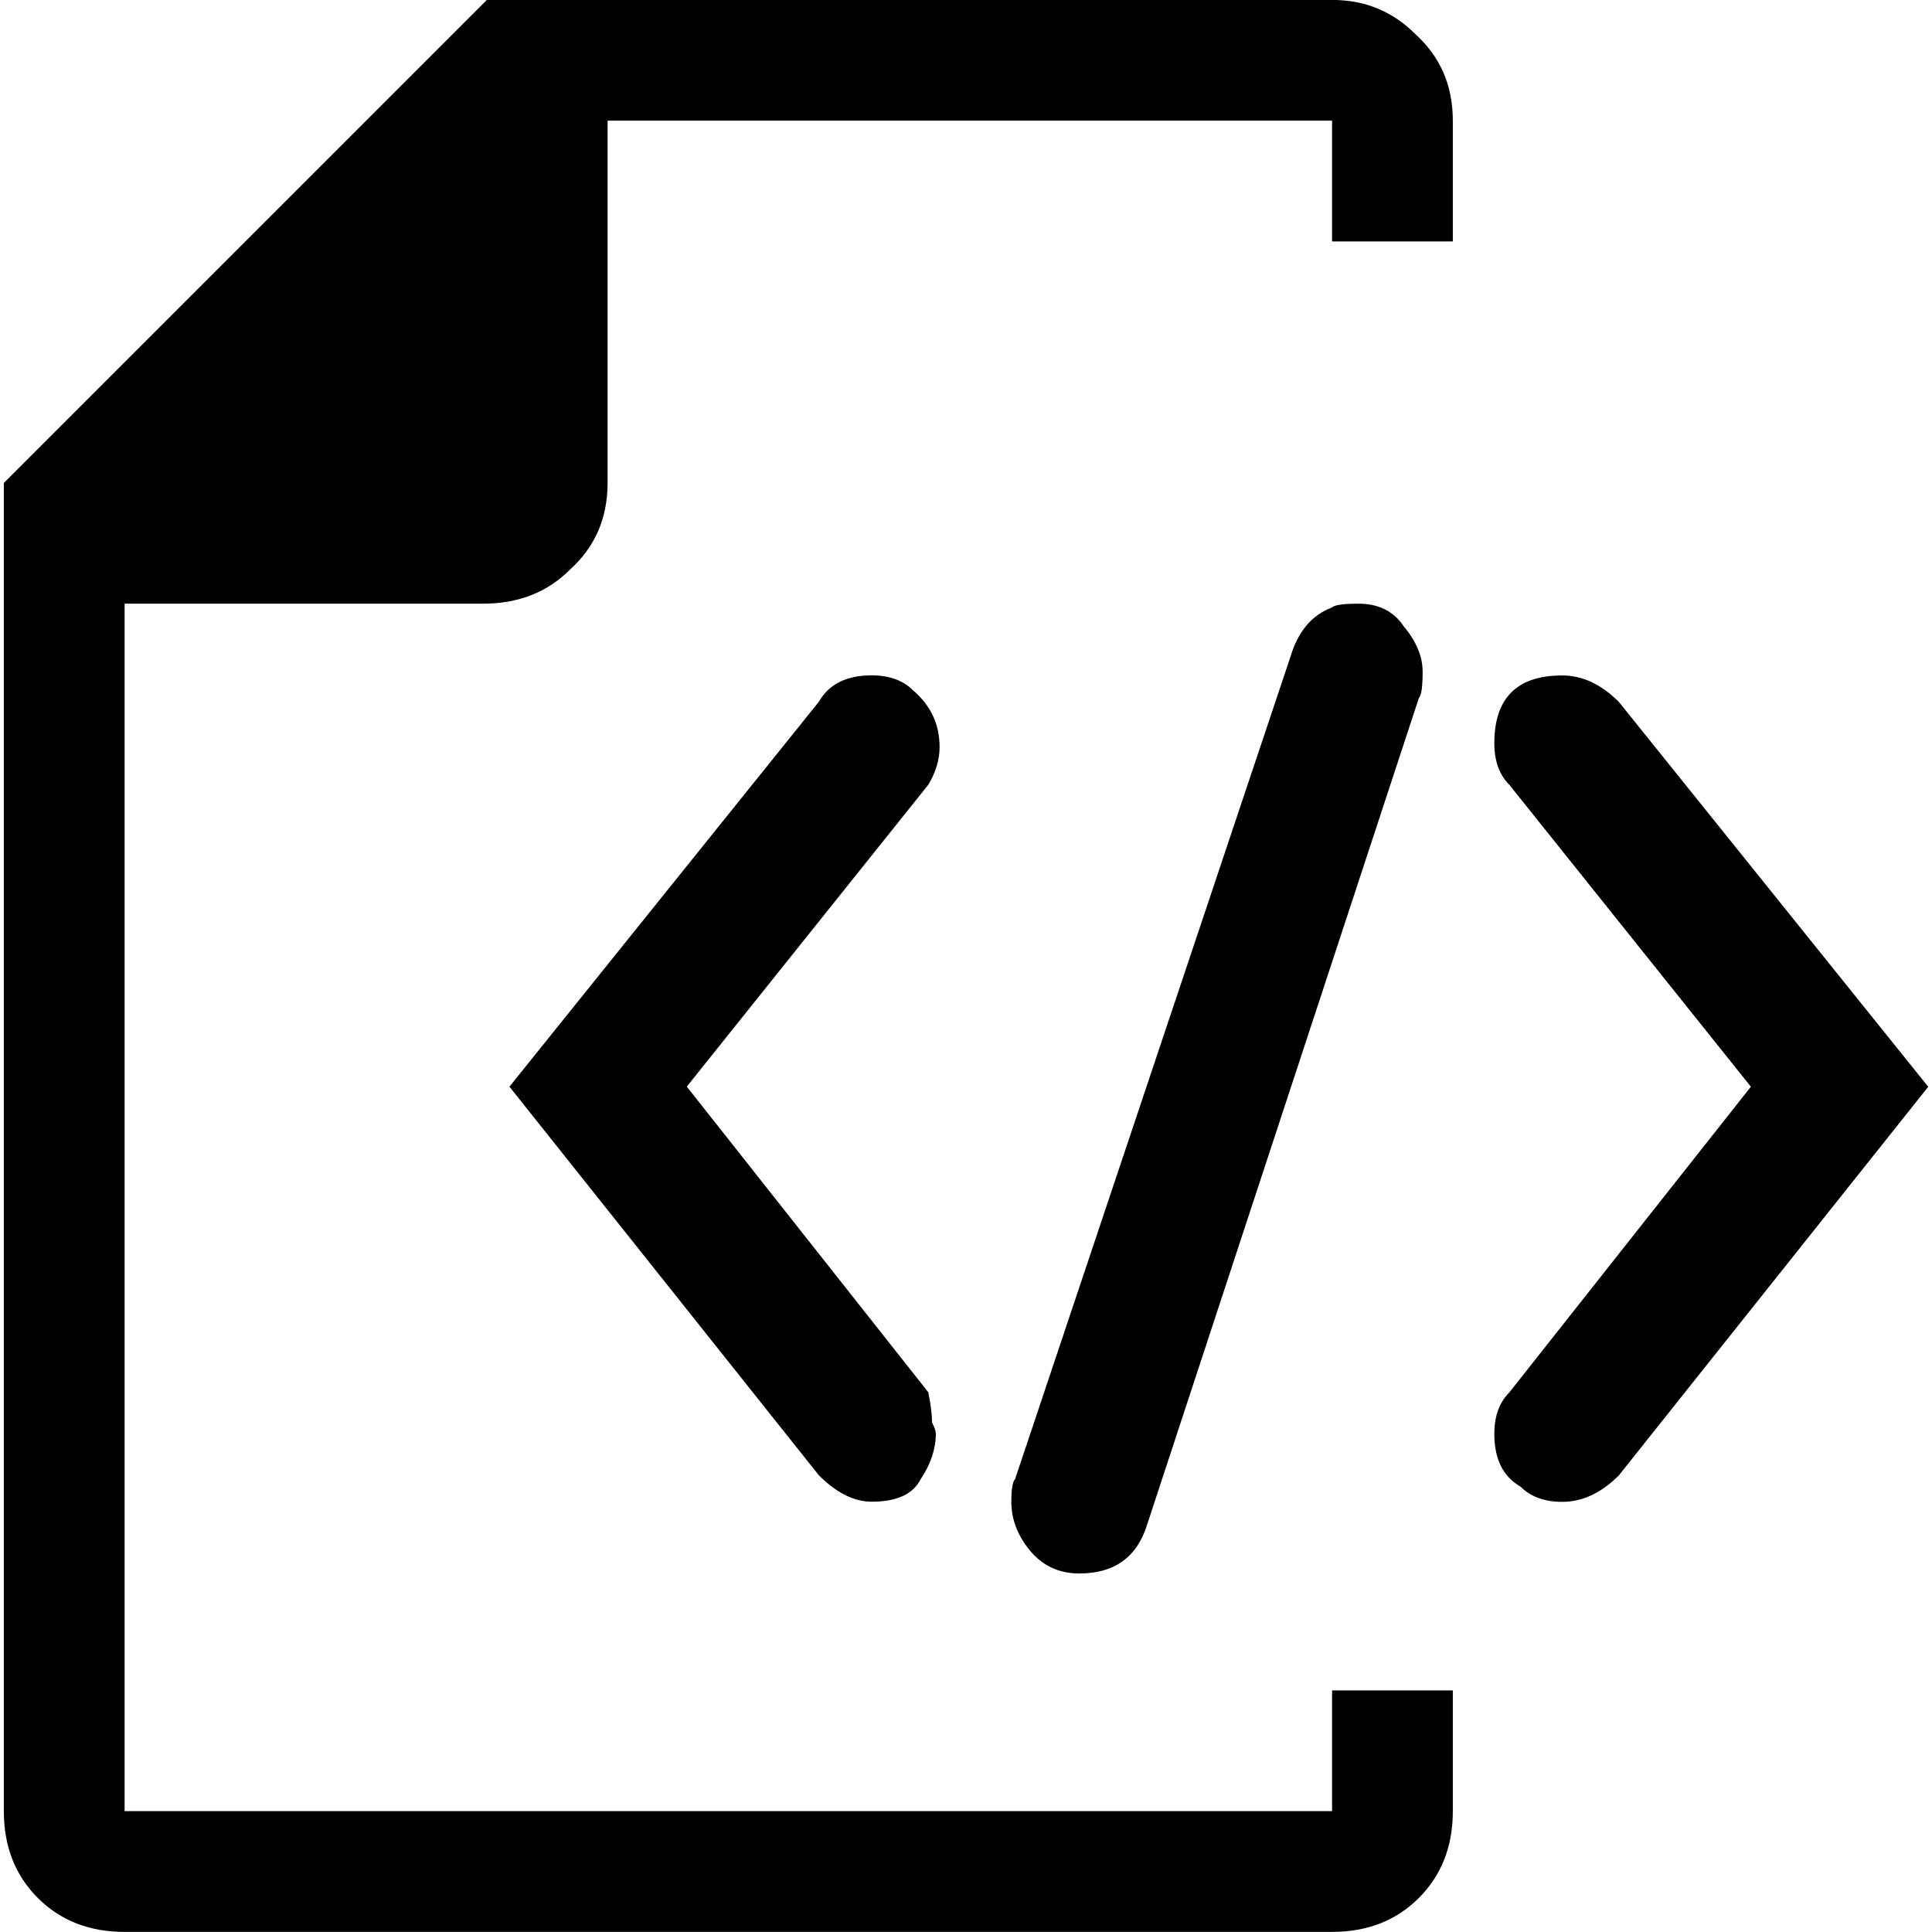
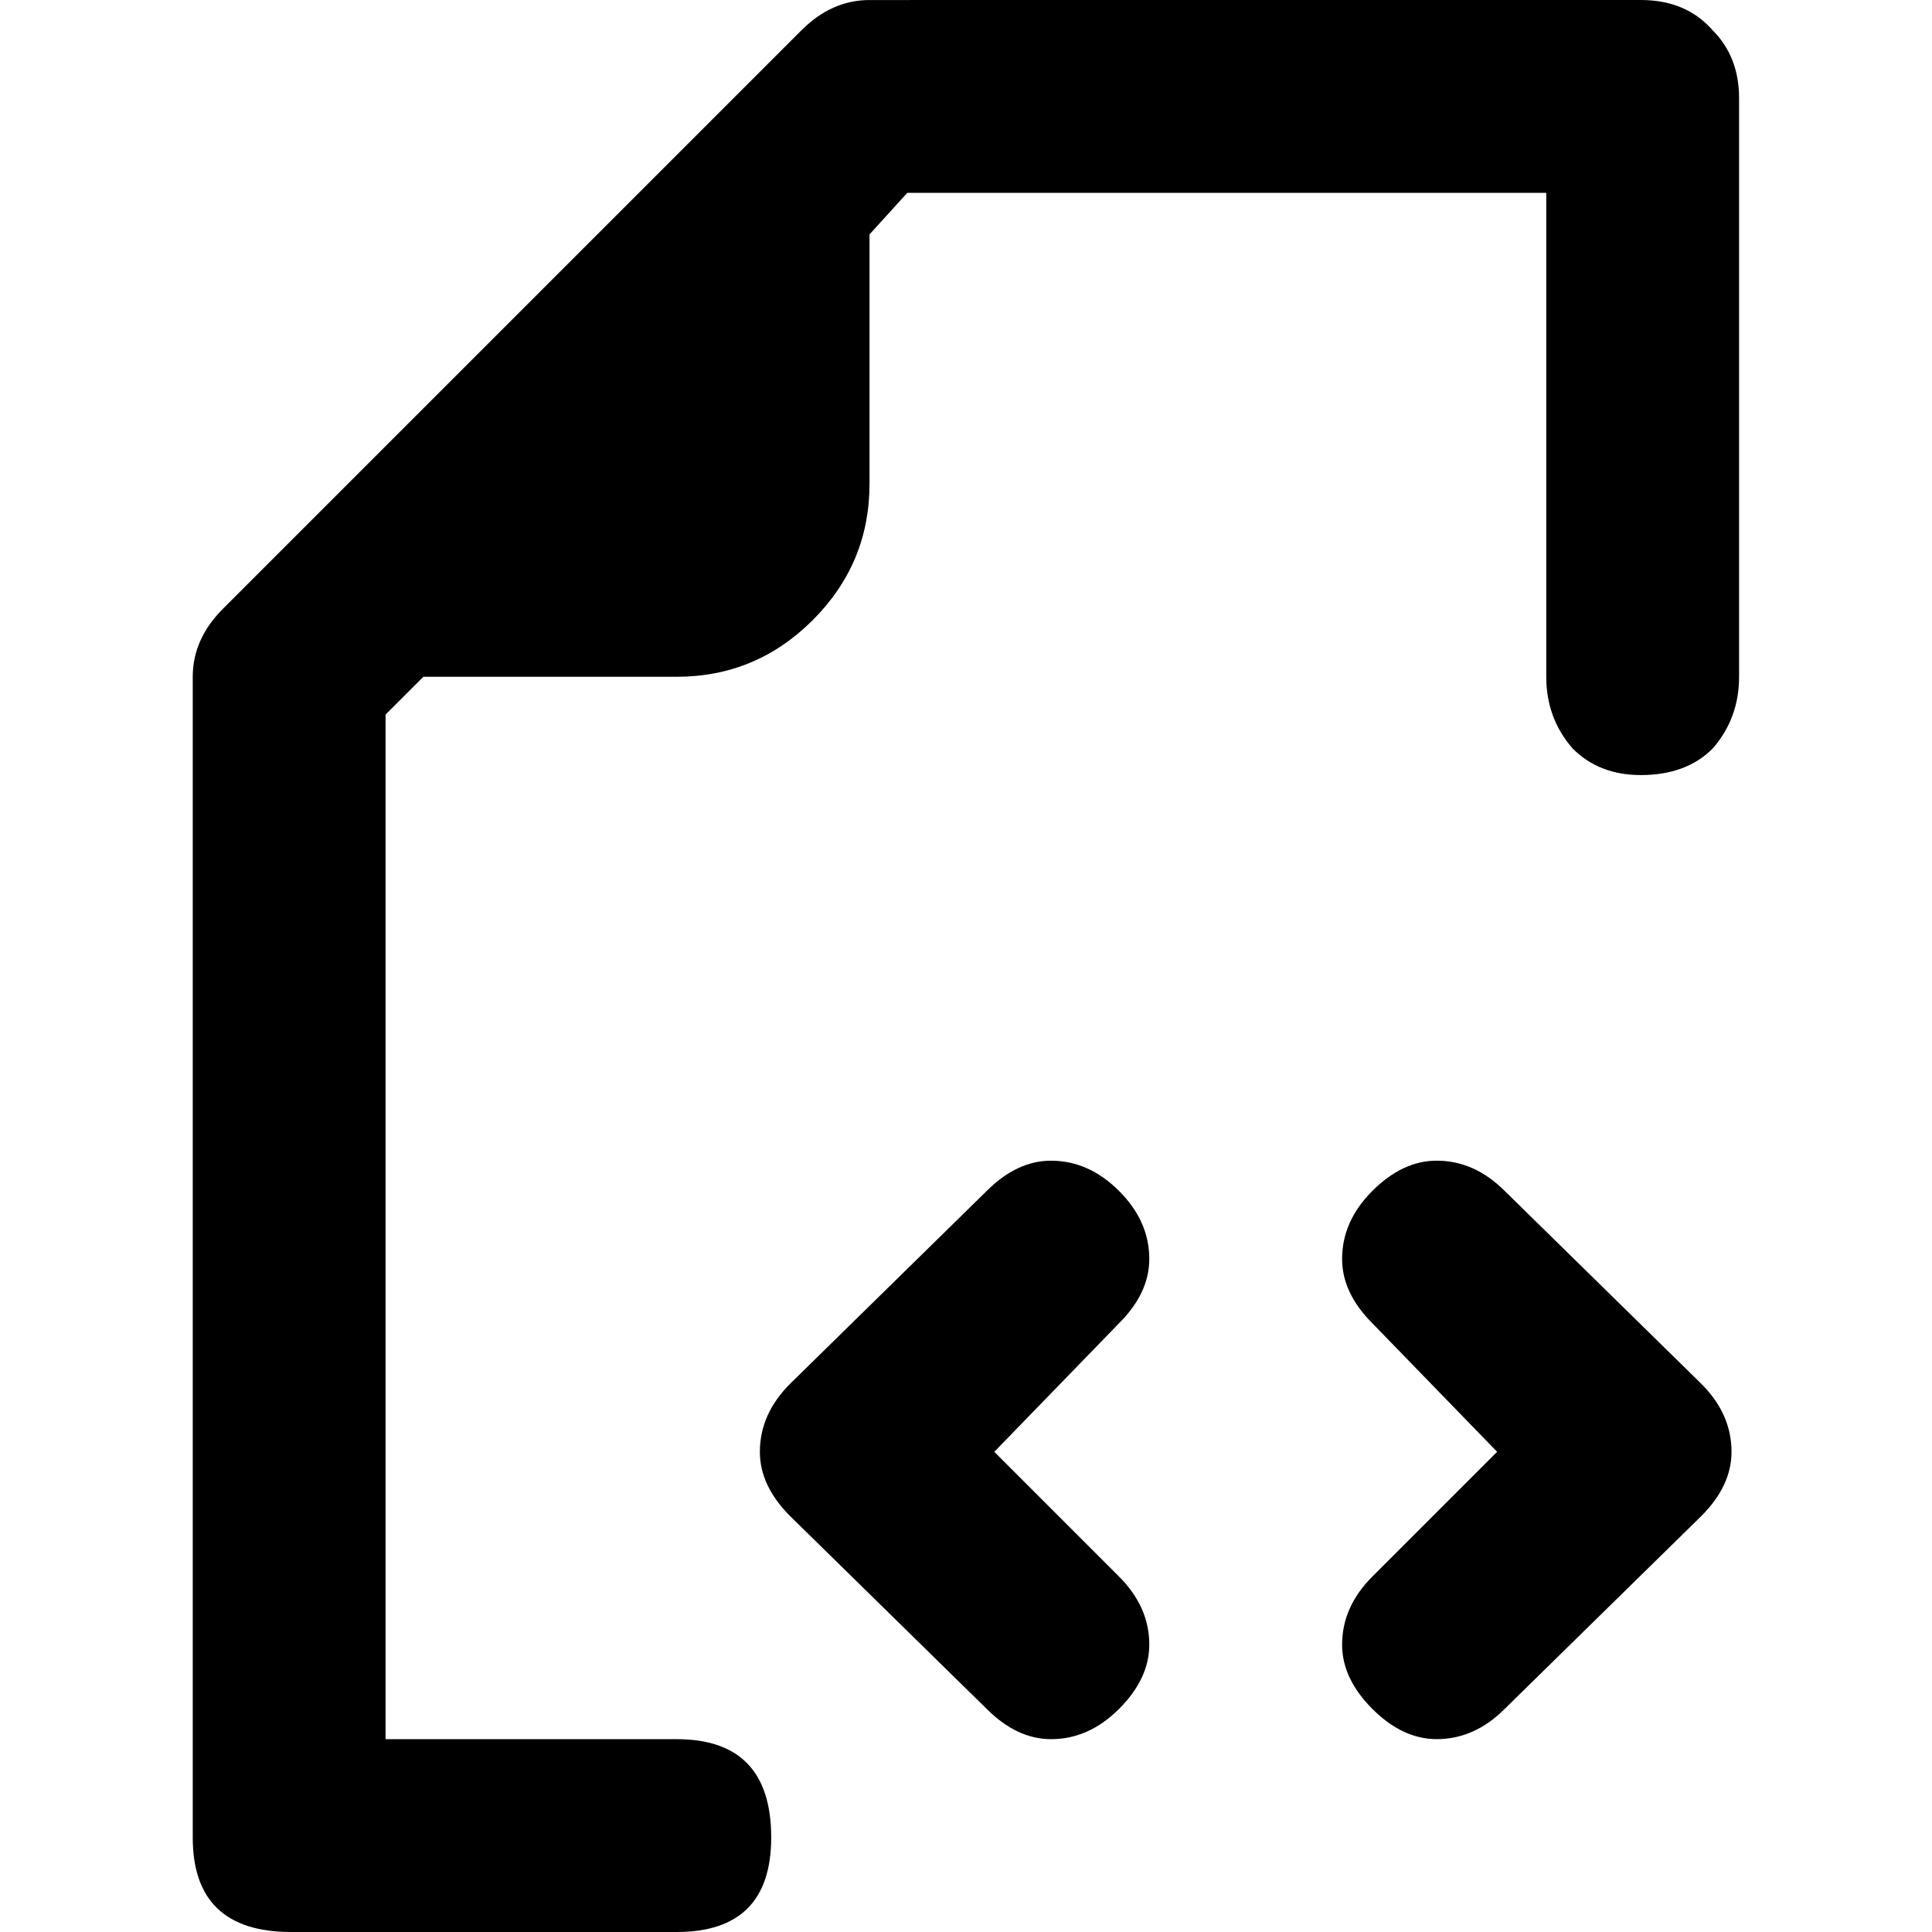
<svg xmlns="http://www.w3.org/2000/svg" width="512" height="512" version="1.1" viewBox="0 0 135.47 135.47">
-   <g font-size="40px">
-     <text transform="scale(.26458)" fill="black" font-family="sans-serif" style="line-height:1.25;shape-inside:url(#rect11217);white-space:pre" xml:space="preserve" />
-     <g transform="matrix(3.3867 0 0 3.3867 -396.55 -503.37)" style="line-height:1.25;shape-inside:url(#rect13120);white-space:pre" aria-label="">
-       <text transform="matrix(.078125 0 0 .078125 117.09 148.63)" fill="black" font-family="sans-serif" font-size="40px" style="line-height:1.25;shape-inside:url(#rect15709);white-space:pre" xml:space="preserve" />
-       <g aria-label="">
-         <path d="m117.17 186.13v-27.5l10-10h17.5q1.016 0 1.719 0.703 0.781 0.703 0.781 1.797v2.5h-2.5v-2.5h-15v7.5q0 1.094-0.781 1.797-0.703 0.703-1.797 0.703h-7.422v25h25v-2.5h2.5v2.5q0 1.094-0.703 1.797-0.703 0.703-1.797 0.703h-25q-1.094 0-1.797-0.703-0.703-0.703-0.703-1.797zm20.859-6.406q0-0.391 0.078-0.469l5.703-17.031q0.234-0.781 0.859-1.016 0.078-0.078 0.547-0.078 0.625 0 0.938 0.469 0.391 0.469 0.391 0.938t-0.078 0.547l-5.625 17.109q-0.312 1.016-1.406 1.016-0.625 0-1.016-0.469-0.391-0.469-0.391-1.016zm10-1.406q0-0.547 0.312-0.859l5-6.328-5-6.25q-0.312-0.312-0.312-0.859 0-1.406 1.406-1.406 0.625 0 1.172 0.547l6.406 7.969-6.406 8.047q-0.547 0.547-1.172 0.547-0.547 0-0.859-0.312-0.547-0.312-0.547-1.094zm-20.391-7.188 6.406-7.969q0.312-0.547 1.094-0.547 0.547 0 0.859 0.312 0.547 0.469 0.547 1.172 0 0.391-0.234 0.781l-5 6.25 5 6.328q0.078 0.391 0.078 0.625 0.078 0.156 0.078 0.234 0 0.469-0.312 0.938-0.234 0.469-1.016 0.469-0.547 0-1.094-0.547z" />
-       </g>
-     </g>
+   <g transform="matrix(1 0 0 1 .00011515 .00011528)" stroke-width="3.393" aria-label="">
+     <path d="m115.05-1.1528e-4q3.181 0 5.037 2.121 1.856 1.856 1.856 4.772v40.561q0 2.916-1.856 5.037-1.856 1.856-5.037 1.856-2.916 0-4.772-1.856-1.856-2.121-1.856-5.037v-33.933h-44.802l-2.651 2.916v17.497q0 5.567-3.977 9.544-3.977 3.977-9.544 3.977h-17.762l-2.651 2.651v71.843h20.413q6.628 0 6.628 6.893 0 6.628-6.628 6.628h-27.04q-6.893 0-6.893-6.628v-81.386q0-2.651 2.121-4.772l40.561-40.561q2.121-2.121 4.772-2.121zm-36.584 83.507q2.121 2.121 2.121 4.772 0 2.386-2.121 4.507l-8.748 9.014 8.748 8.748q2.121 2.121 2.121 4.772 0 2.386-2.121 4.507-2.121 2.121-4.772 2.121-2.386 0-4.507-2.121l-13.785-13.52q-2.121-2.121-2.121-4.507 0-2.651 2.121-4.772l13.785-13.52q2.121-2.121 4.507-2.121 2.651 0 4.772 2.121zm40.826 13.52q2.121 2.121 2.121 4.772 0 2.386-2.121 4.507l-13.785 13.52q-2.121 2.121-4.772 2.121-2.386 0-4.507-2.121-2.121-2.121-2.121-4.507 0-2.651 2.121-4.772l8.748-8.748-8.748-9.014q-2.121-2.121-2.121-4.507 0-2.651 2.121-4.772 2.121-2.121 4.507-2.121 2.651 0 4.772 2.121z" />
  </g>
</svg>
